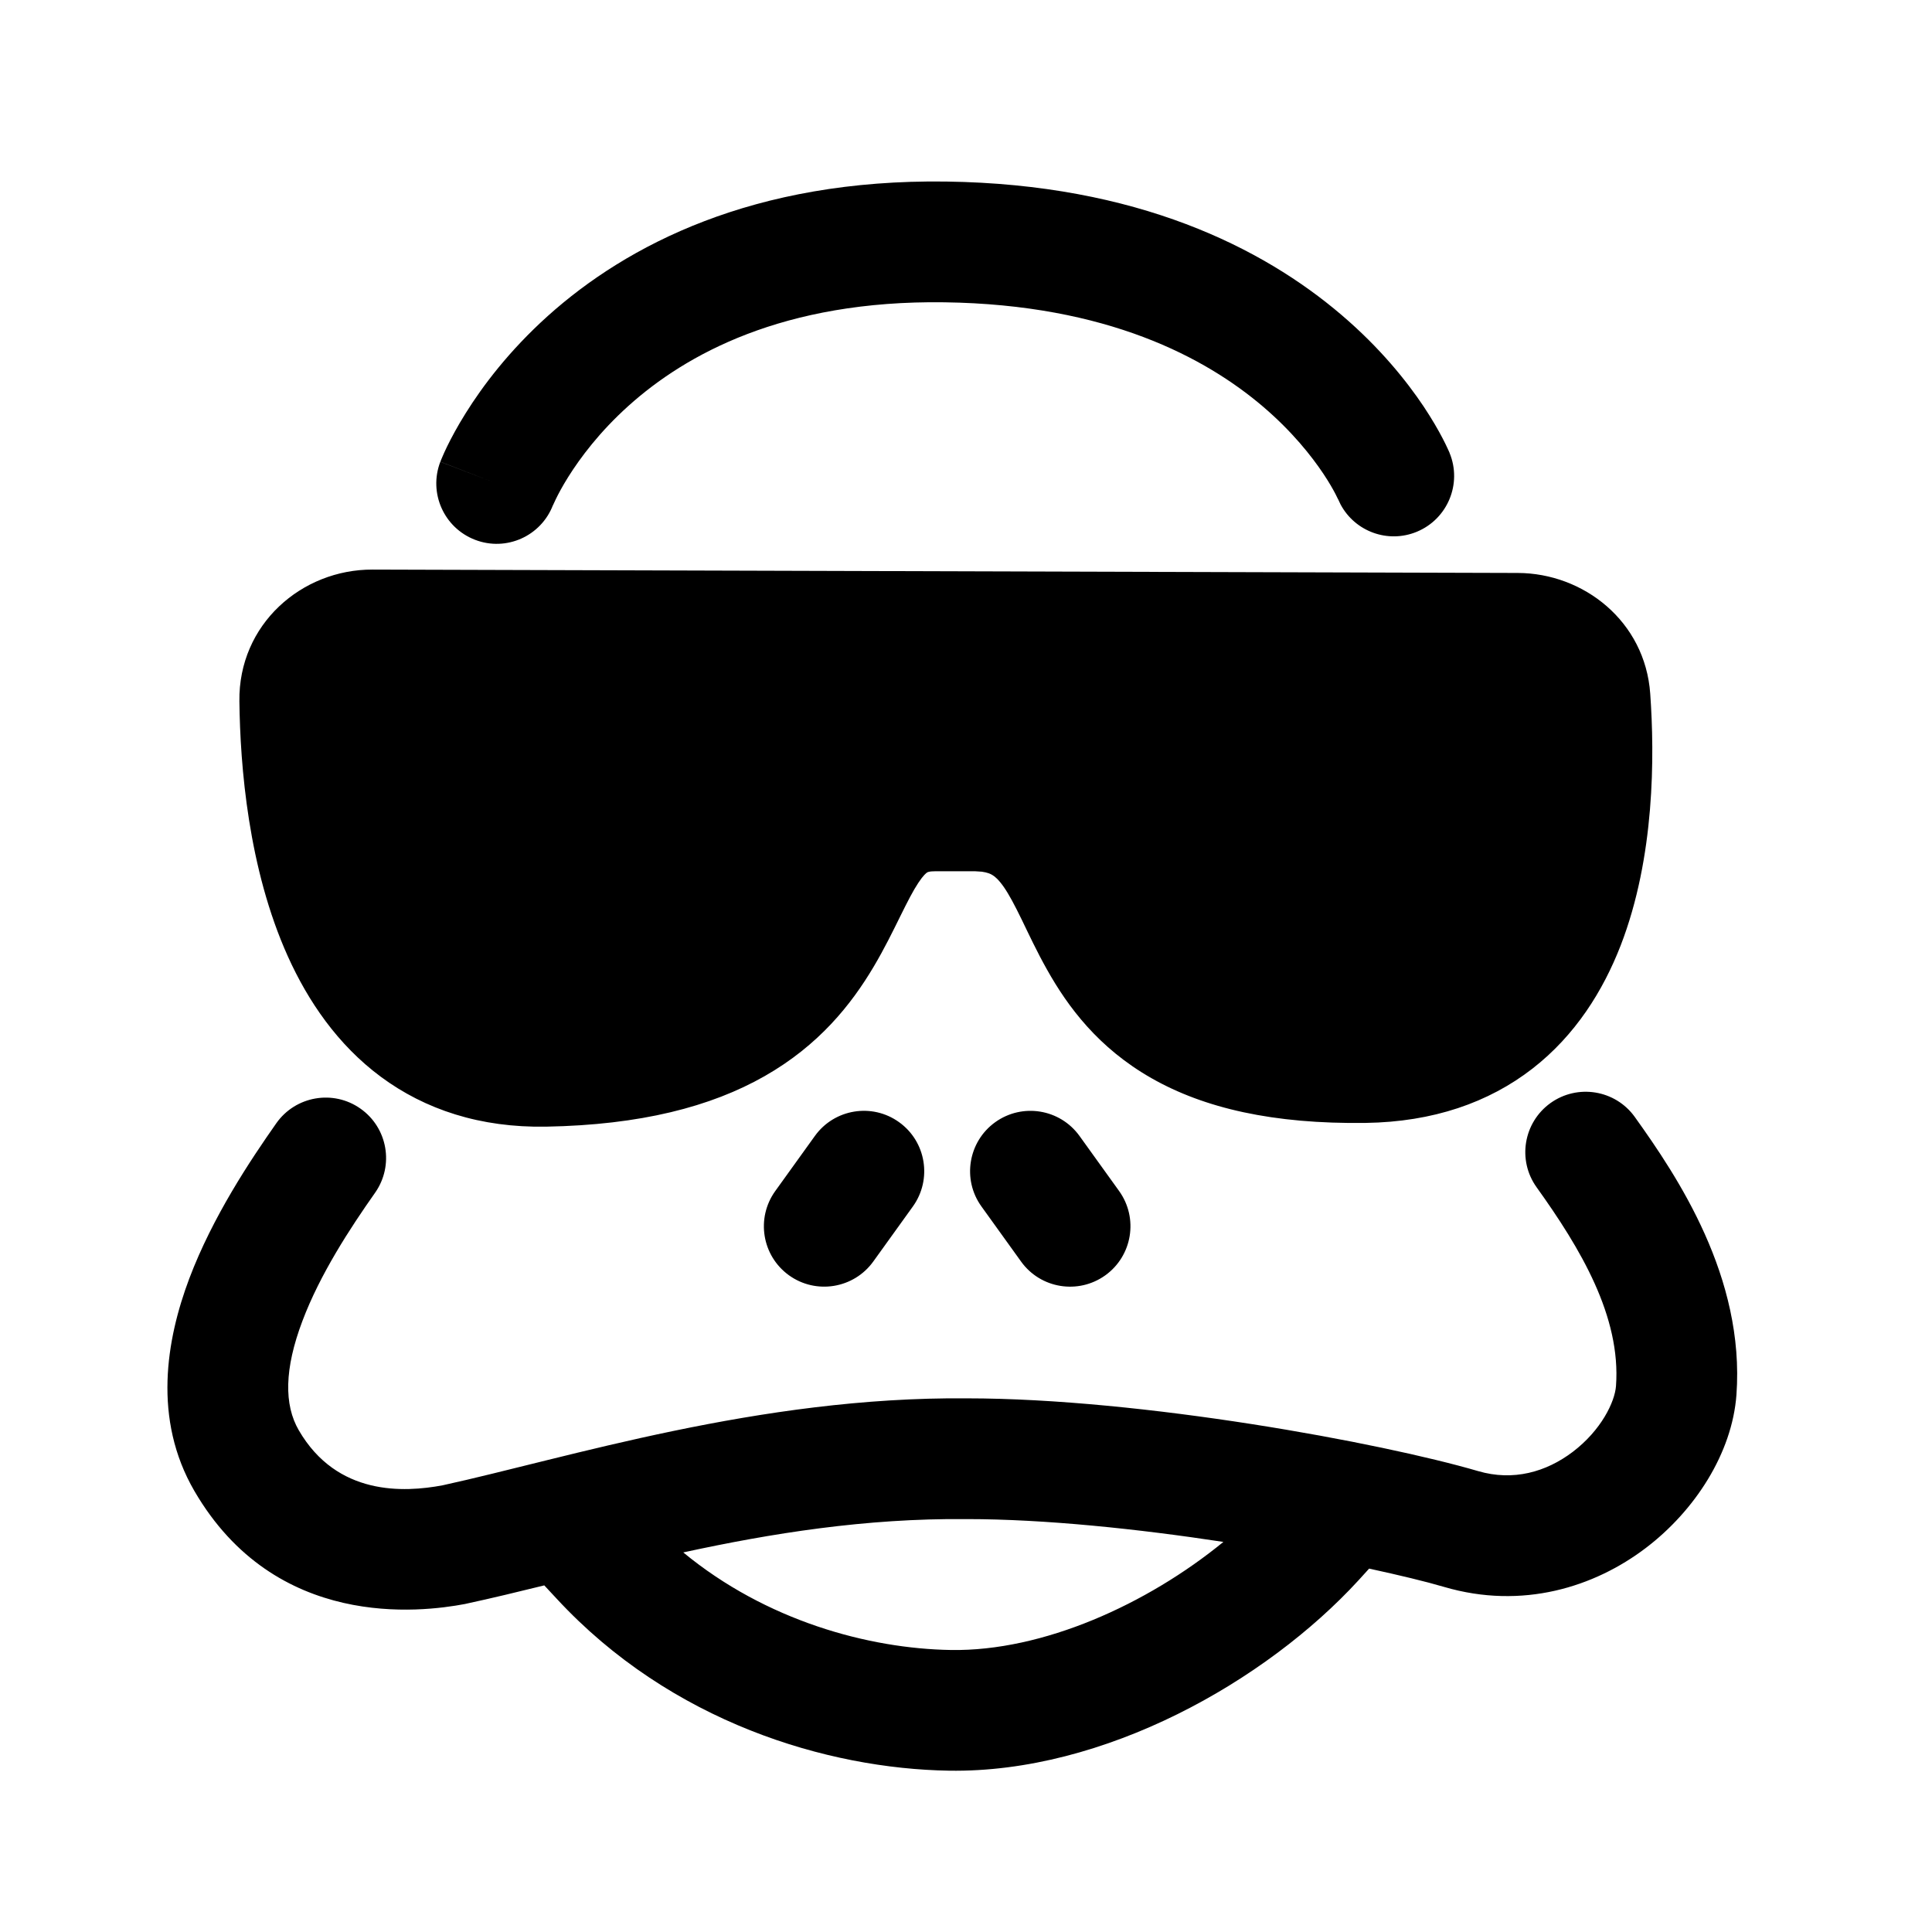
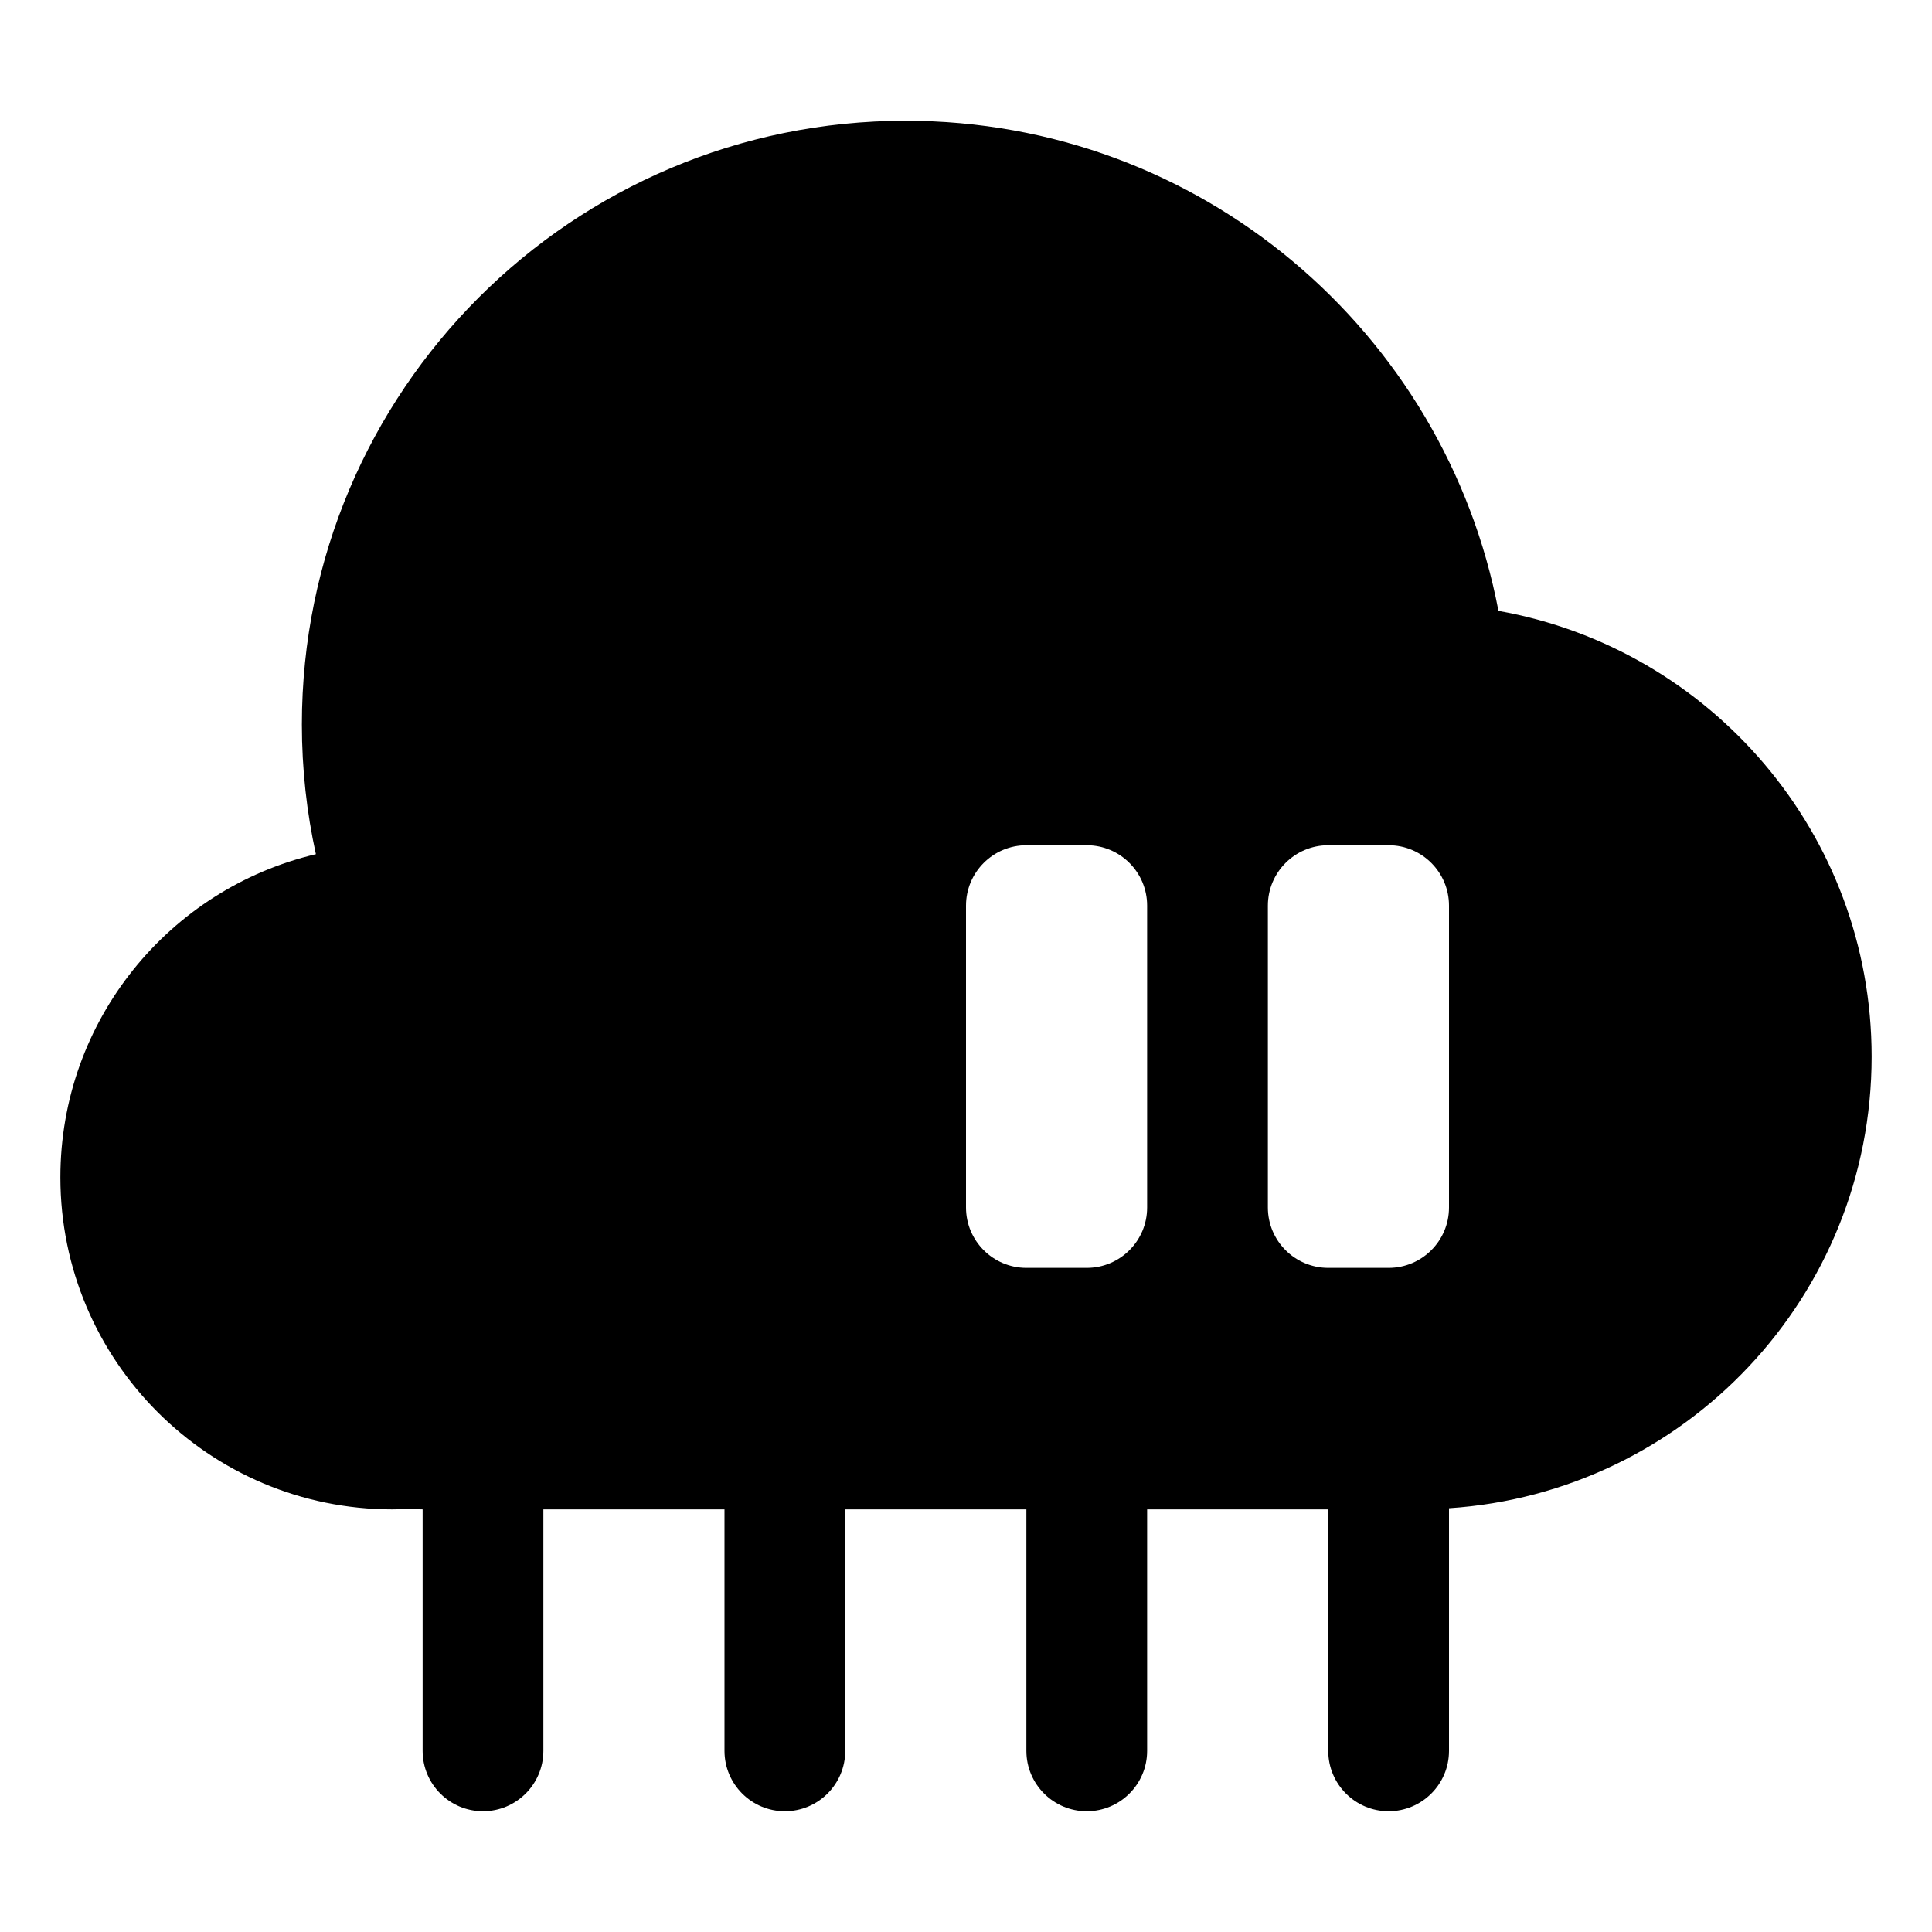
<svg xmlns="http://www.w3.org/2000/svg" viewBox="0 0 32 32" fill="currentColor">
-   <path d="M25.136 10.491C21.52 10.48 9.911 10.444 6.168 10.433C5.501 10.431 4.956 10.936 4.965 11.602C4.991 13.666 5.492 17.724 9.027 17.662C14.808 17.559 13.313 13.417 15.491 13.431H16.181C18.687 13.496 16.95 17.677 22.606 17.598C26.304 17.547 26.475 13.531 26.335 11.561C26.291 10.939 25.76 10.492 25.136 10.491Z" />
-   <path d="M25.681 18.27C26.13 17.949 26.755 18.051 27.077 18.5C27.786 19.49 28.902 21.155 28.761 23.102C28.69 24.068 28.073 25.022 27.259 25.64C26.41 26.285 25.218 26.665 23.921 26.285C23.605 26.192 23.178 26.09 22.677 25.981L22.501 26.175C20.97 27.844 18.292 29.37 15.716 29.328C13.71 29.295 11.115 28.529 9.218 26.477L9.015 26.259C8.571 26.368 8.143 26.472 7.729 26.561L7.716 26.564L7.703 26.567C6.963 26.707 4.561 27.001 3.22 24.696C2.526 23.502 2.755 22.187 3.135 21.177C3.523 20.149 4.15 19.212 4.577 18.604C4.895 18.153 5.519 18.044 5.97 18.362C6.422 18.68 6.53 19.303 6.213 19.755C5.798 20.344 5.3 21.106 5.008 21.882C4.709 22.674 4.703 23.267 4.949 23.69C5.583 24.781 6.694 24.72 7.328 24.602C9.387 24.152 12.575 23.13 16.015 23.161C18.911 23.161 22.879 23.897 24.482 24.366C25.063 24.536 25.608 24.382 26.049 24.048C26.523 23.688 26.747 23.218 26.766 22.956C26.85 21.806 26.179 20.68 25.451 19.665C25.129 19.216 25.233 18.592 25.681 18.27ZM16.006 25.161C14.337 25.145 12.768 25.398 11.317 25.713C12.687 26.843 14.382 27.307 15.75 27.329C17.273 27.354 18.999 26.573 20.263 25.539C18.847 25.323 17.303 25.161 16.015 25.161H16.006ZM13.497 18.815C13.819 18.367 14.444 18.264 14.892 18.587C15.341 18.909 15.442 19.535 15.12 19.983L14.464 20.895C14.141 21.343 13.516 21.445 13.068 21.123C12.62 20.8 12.518 20.176 12.841 19.727L13.497 18.815ZM16.484 18.587C16.933 18.265 17.557 18.367 17.88 18.815L18.536 19.727C18.858 20.176 18.756 20.8 18.308 21.123C17.86 21.445 17.234 21.344 16.912 20.895L16.256 19.983C15.933 19.535 16.036 18.909 16.484 18.587ZM25.139 9.49C26.228 9.493 27.248 10.289 27.333 11.49C27.406 12.518 27.411 14.194 26.843 15.661C26.552 16.409 26.095 17.146 25.382 17.7C24.657 18.262 23.736 18.583 22.62 18.599C21.088 18.62 19.945 18.355 19.074 17.859C18.191 17.357 17.686 16.674 17.341 16.058C17.175 15.764 17.035 15.463 16.925 15.236C16.805 14.99 16.716 14.821 16.626 14.691C16.541 14.57 16.48 14.518 16.435 14.492C16.407 14.475 16.357 14.451 16.263 14.438L16.155 14.431H15.484C15.385 14.43 15.359 14.449 15.356 14.451C15.341 14.46 15.293 14.497 15.21 14.623C15.122 14.756 15.035 14.926 14.91 15.179C14.794 15.414 14.649 15.712 14.47 16.013C14.101 16.635 13.566 17.311 12.665 17.824C11.775 18.331 10.608 18.633 9.045 18.661C7.955 18.68 7.041 18.378 6.308 17.835C5.589 17.302 5.101 16.579 4.768 15.841C4.112 14.386 3.978 12.688 3.965 11.615C3.948 10.341 4.997 9.43 6.171 9.434C9.914 9.445 21.523 9.48 25.139 9.49ZM6.165 11.434C6.087 11.433 6.034 11.461 6.005 11.489C5.979 11.514 5.964 11.544 5.965 11.59C5.977 12.58 6.107 13.944 6.592 15.018C6.829 15.544 7.131 15.954 7.501 16.228C7.857 16.492 8.332 16.674 9.01 16.662C10.337 16.638 11.151 16.384 11.675 16.086C12.187 15.794 12.499 15.416 12.751 14.992C12.882 14.77 12.992 14.546 13.116 14.294C13.232 14.059 13.372 13.775 13.541 13.52C13.714 13.258 13.951 12.973 14.294 12.758C14.648 12.535 15.051 12.429 15.491 12.431H16.208C16.669 12.443 17.087 12.553 17.455 12.771C17.817 12.986 18.075 13.271 18.268 13.55C18.456 13.819 18.603 14.114 18.723 14.361C18.853 14.628 18.956 14.852 19.084 15.079C19.324 15.507 19.602 15.859 20.062 16.12C20.534 16.388 21.296 16.616 22.591 16.599C23.324 16.588 23.812 16.387 24.155 16.12C24.509 15.845 24.78 15.446 24.977 14.937C25.383 13.891 25.404 12.575 25.338 11.632C25.335 11.597 25.322 11.57 25.294 11.545C25.262 11.517 25.207 11.49 25.134 11.49C21.517 11.48 9.908 11.445 6.165 11.434ZM15.67 3.007C18.837 3.05 20.918 4.106 22.218 5.215C22.861 5.763 23.299 6.313 23.581 6.734C23.721 6.945 23.824 7.125 23.893 7.258C23.928 7.324 23.954 7.379 23.973 7.42C23.983 7.44 23.991 7.458 23.997 7.472C24 7.478 24.003 7.485 24.005 7.49C24.006 7.493 24.007 7.495 24.008 7.497C24.008 7.498 24.008 7.499 24.009 7.5L24.009 7.501C24.01 7.502 24.002 7.506 23.18 7.845L24.009 7.501C24.22 8.011 23.977 8.597 23.466 8.808C22.988 9.005 22.445 8.804 22.205 8.357L22.163 8.268C22.163 8.27 22.163 8.271 22.164 8.271L22.159 8.262C22.152 8.247 22.139 8.22 22.12 8.183C22.081 8.108 22.015 7.99 21.918 7.845C21.722 7.552 21.402 7.147 20.921 6.736C19.972 5.927 18.339 5.044 15.642 5.007C12.971 4.97 11.355 5.873 10.411 6.721C9.93 7.153 9.609 7.585 9.411 7.901C9.312 8.059 9.245 8.187 9.205 8.27C9.185 8.312 9.171 8.342 9.164 8.358C9.16 8.367 9.159 8.372 9.158 8.373L9.16 8.368C9.16 8.368 9.16 8.367 9.159 8.366C8.961 8.881 8.384 9.139 7.869 8.941C7.353 8.743 7.095 8.165 7.293 7.649L8.178 7.989C7.348 7.67 7.297 7.65 7.294 7.648L7.295 7.644C7.295 7.643 7.297 7.64 7.298 7.638C7.3 7.633 7.303 7.626 7.305 7.619C7.311 7.605 7.319 7.587 7.328 7.565C7.346 7.522 7.372 7.464 7.406 7.394C7.474 7.255 7.575 7.064 7.715 6.841C7.993 6.395 8.431 5.811 9.074 5.233C10.379 4.061 12.478 2.963 15.67 3.007Z" />
+   <path fill-rule="evenodd" clip-rule="evenodd" d="M15 2C19.88 2 23.938 5.495 24.819 10.118C28.332 10.742 31 13.808 31 17.5C31 21.474 27.909 24.724 24 24.981V29C24 29.552 23.552 30 23 30C22.448 30 22 29.552 22 29V25H19V29C19 29.552 18.552 30 18 30C17.448 30 17 29.552 17 29V25H14V29C14 29.552 13.552 30 13 30C12.448 30 12 29.552 12 29V25H9V29C9 29.552 8.552 30 8 30C7.448 30 7 29.552 7 29V25C6.93 25 6.864 24.995 6.807 24.989C6.711 24.995 6.608 25 6.5 25C3.462 25 1 22.538 1 19.5C1 16.899 2.806 14.72 5.232 14.148C5.08 13.456 5 12.737 5 12C5 6.477 9.477 2 15 2ZM17 14C16.448 14 16 14.448 16 15V20C16 20.552 16.448 21 17 21H18C18.552 21 19 20.552 19 20V15C19 14.448 18.552 14 18 14H17ZM22 14C21.448 14 21 14.448 21 15V20C21 20.552 21.448 21 22 21H23C23.552 21 24 20.552 24 20V15C24 14.448 23.552 14 23 14H22Z" />
</svg>
